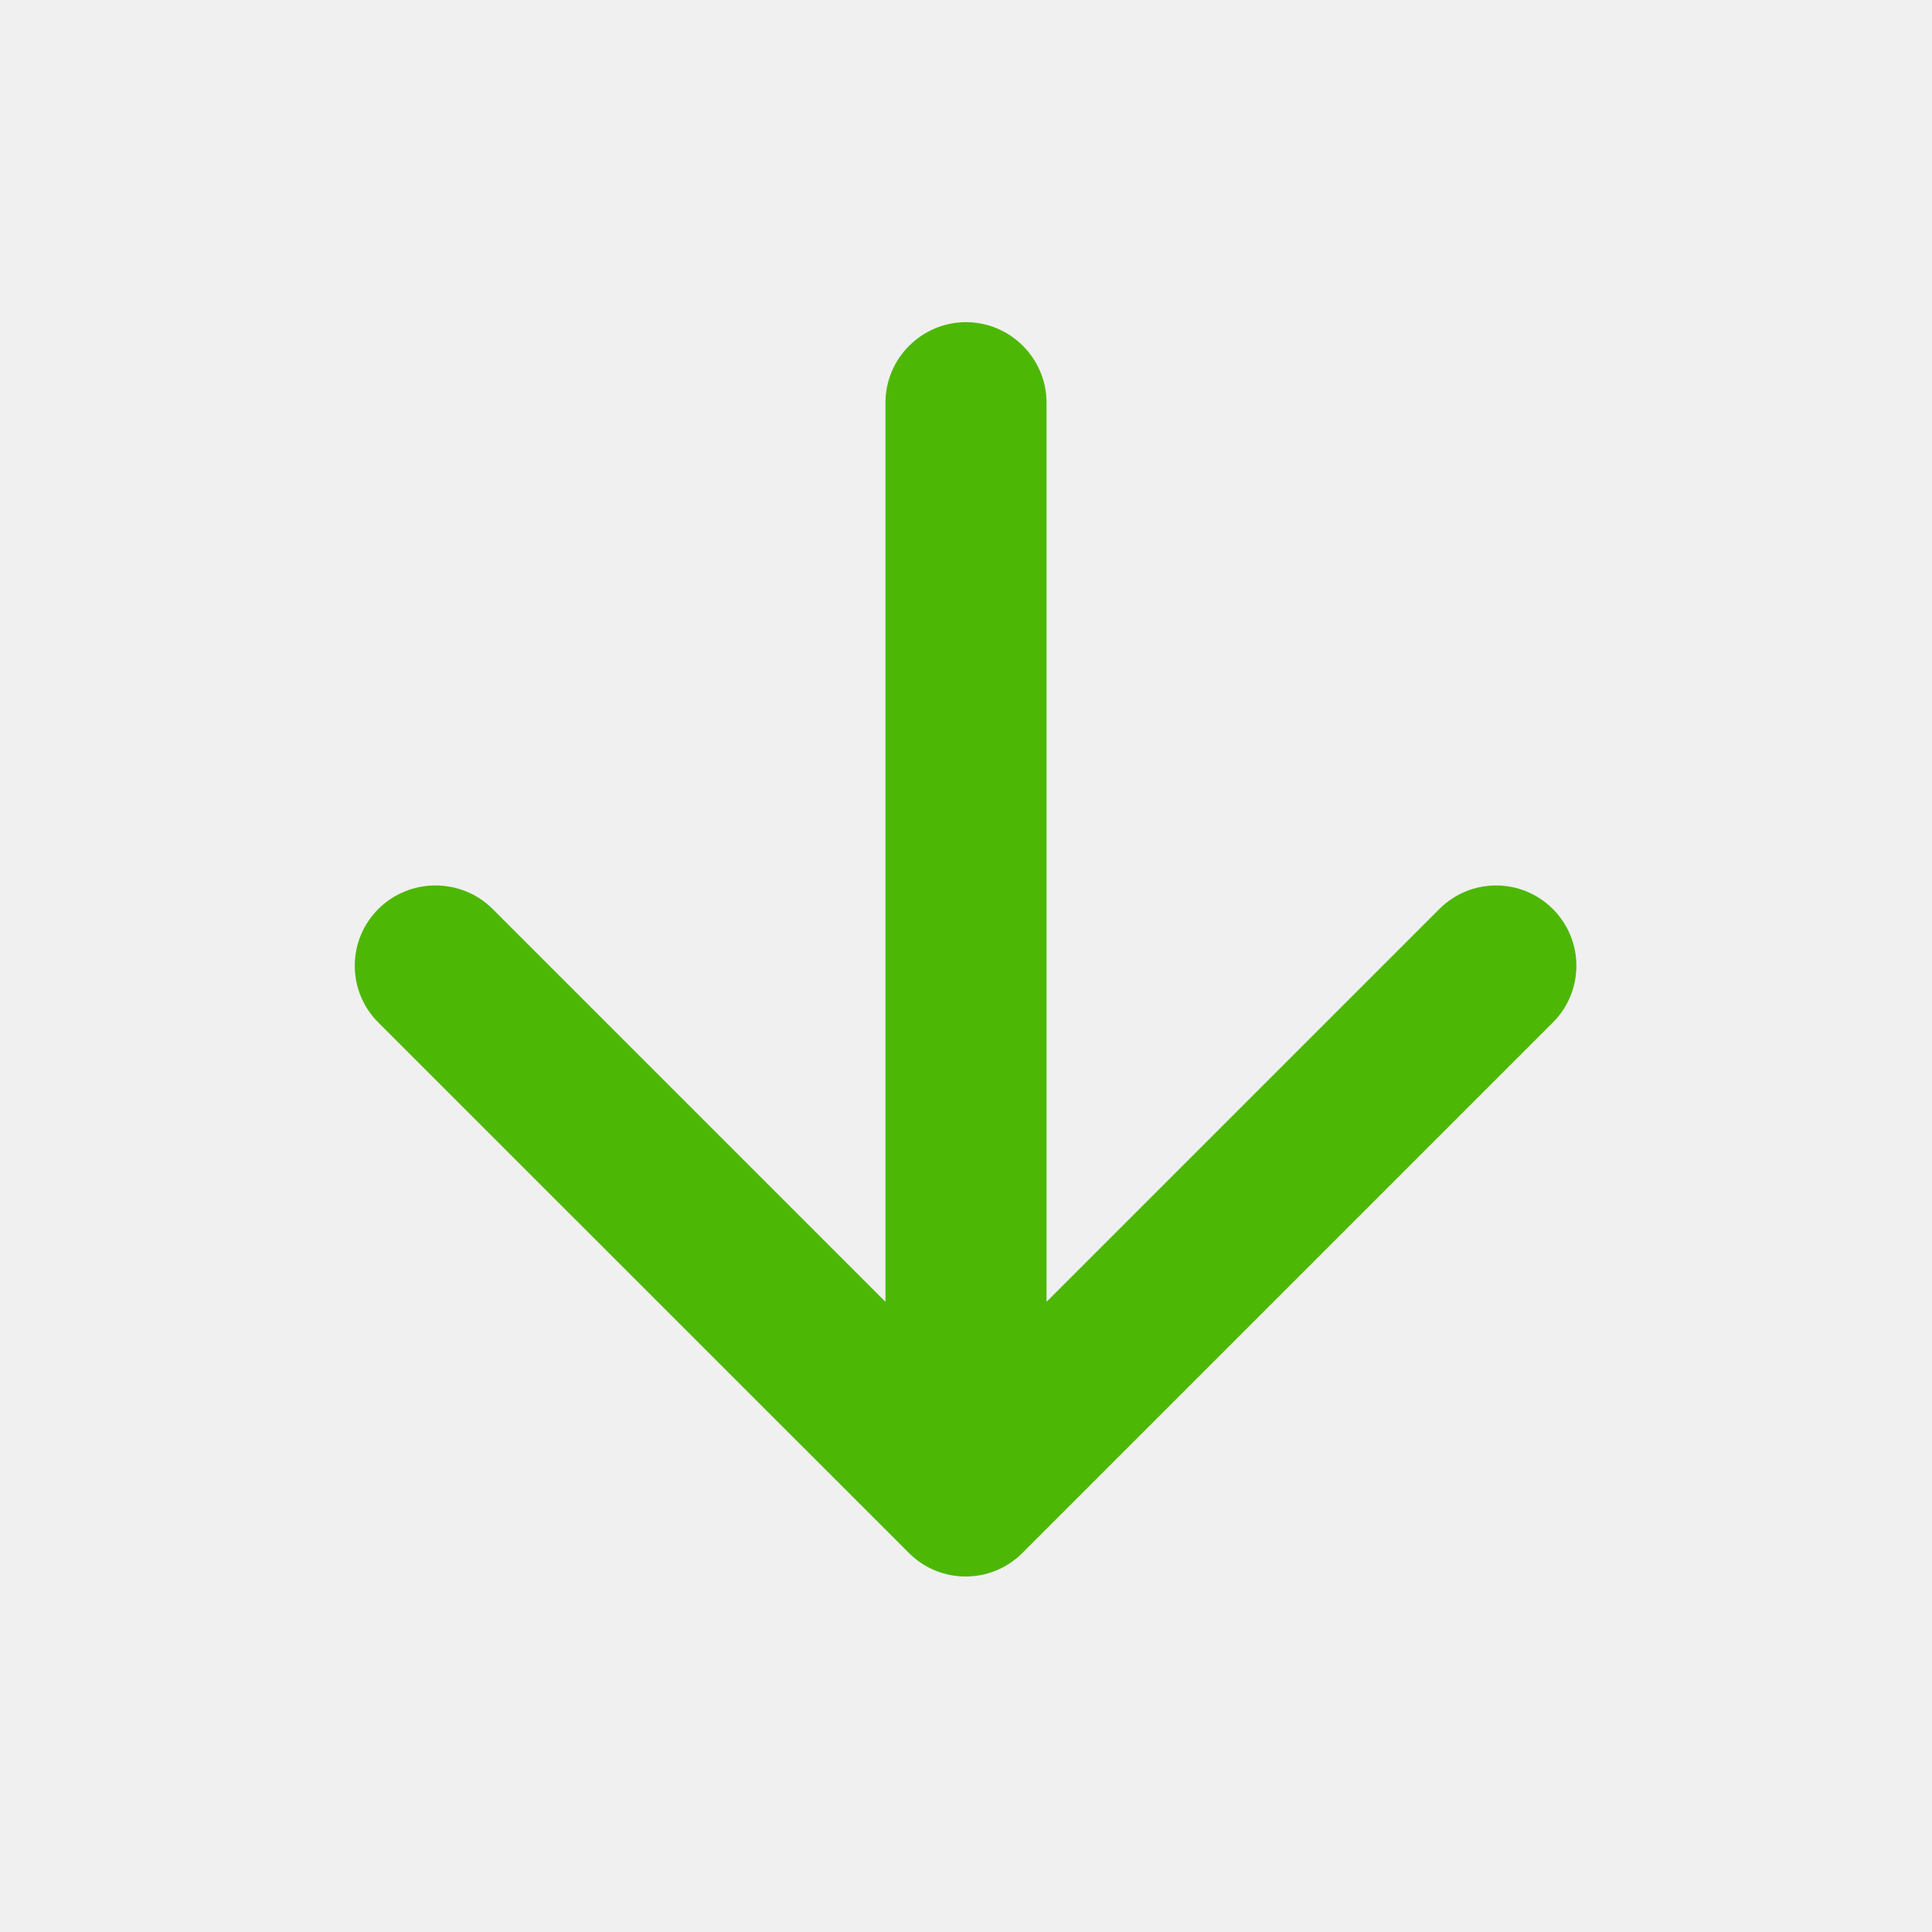
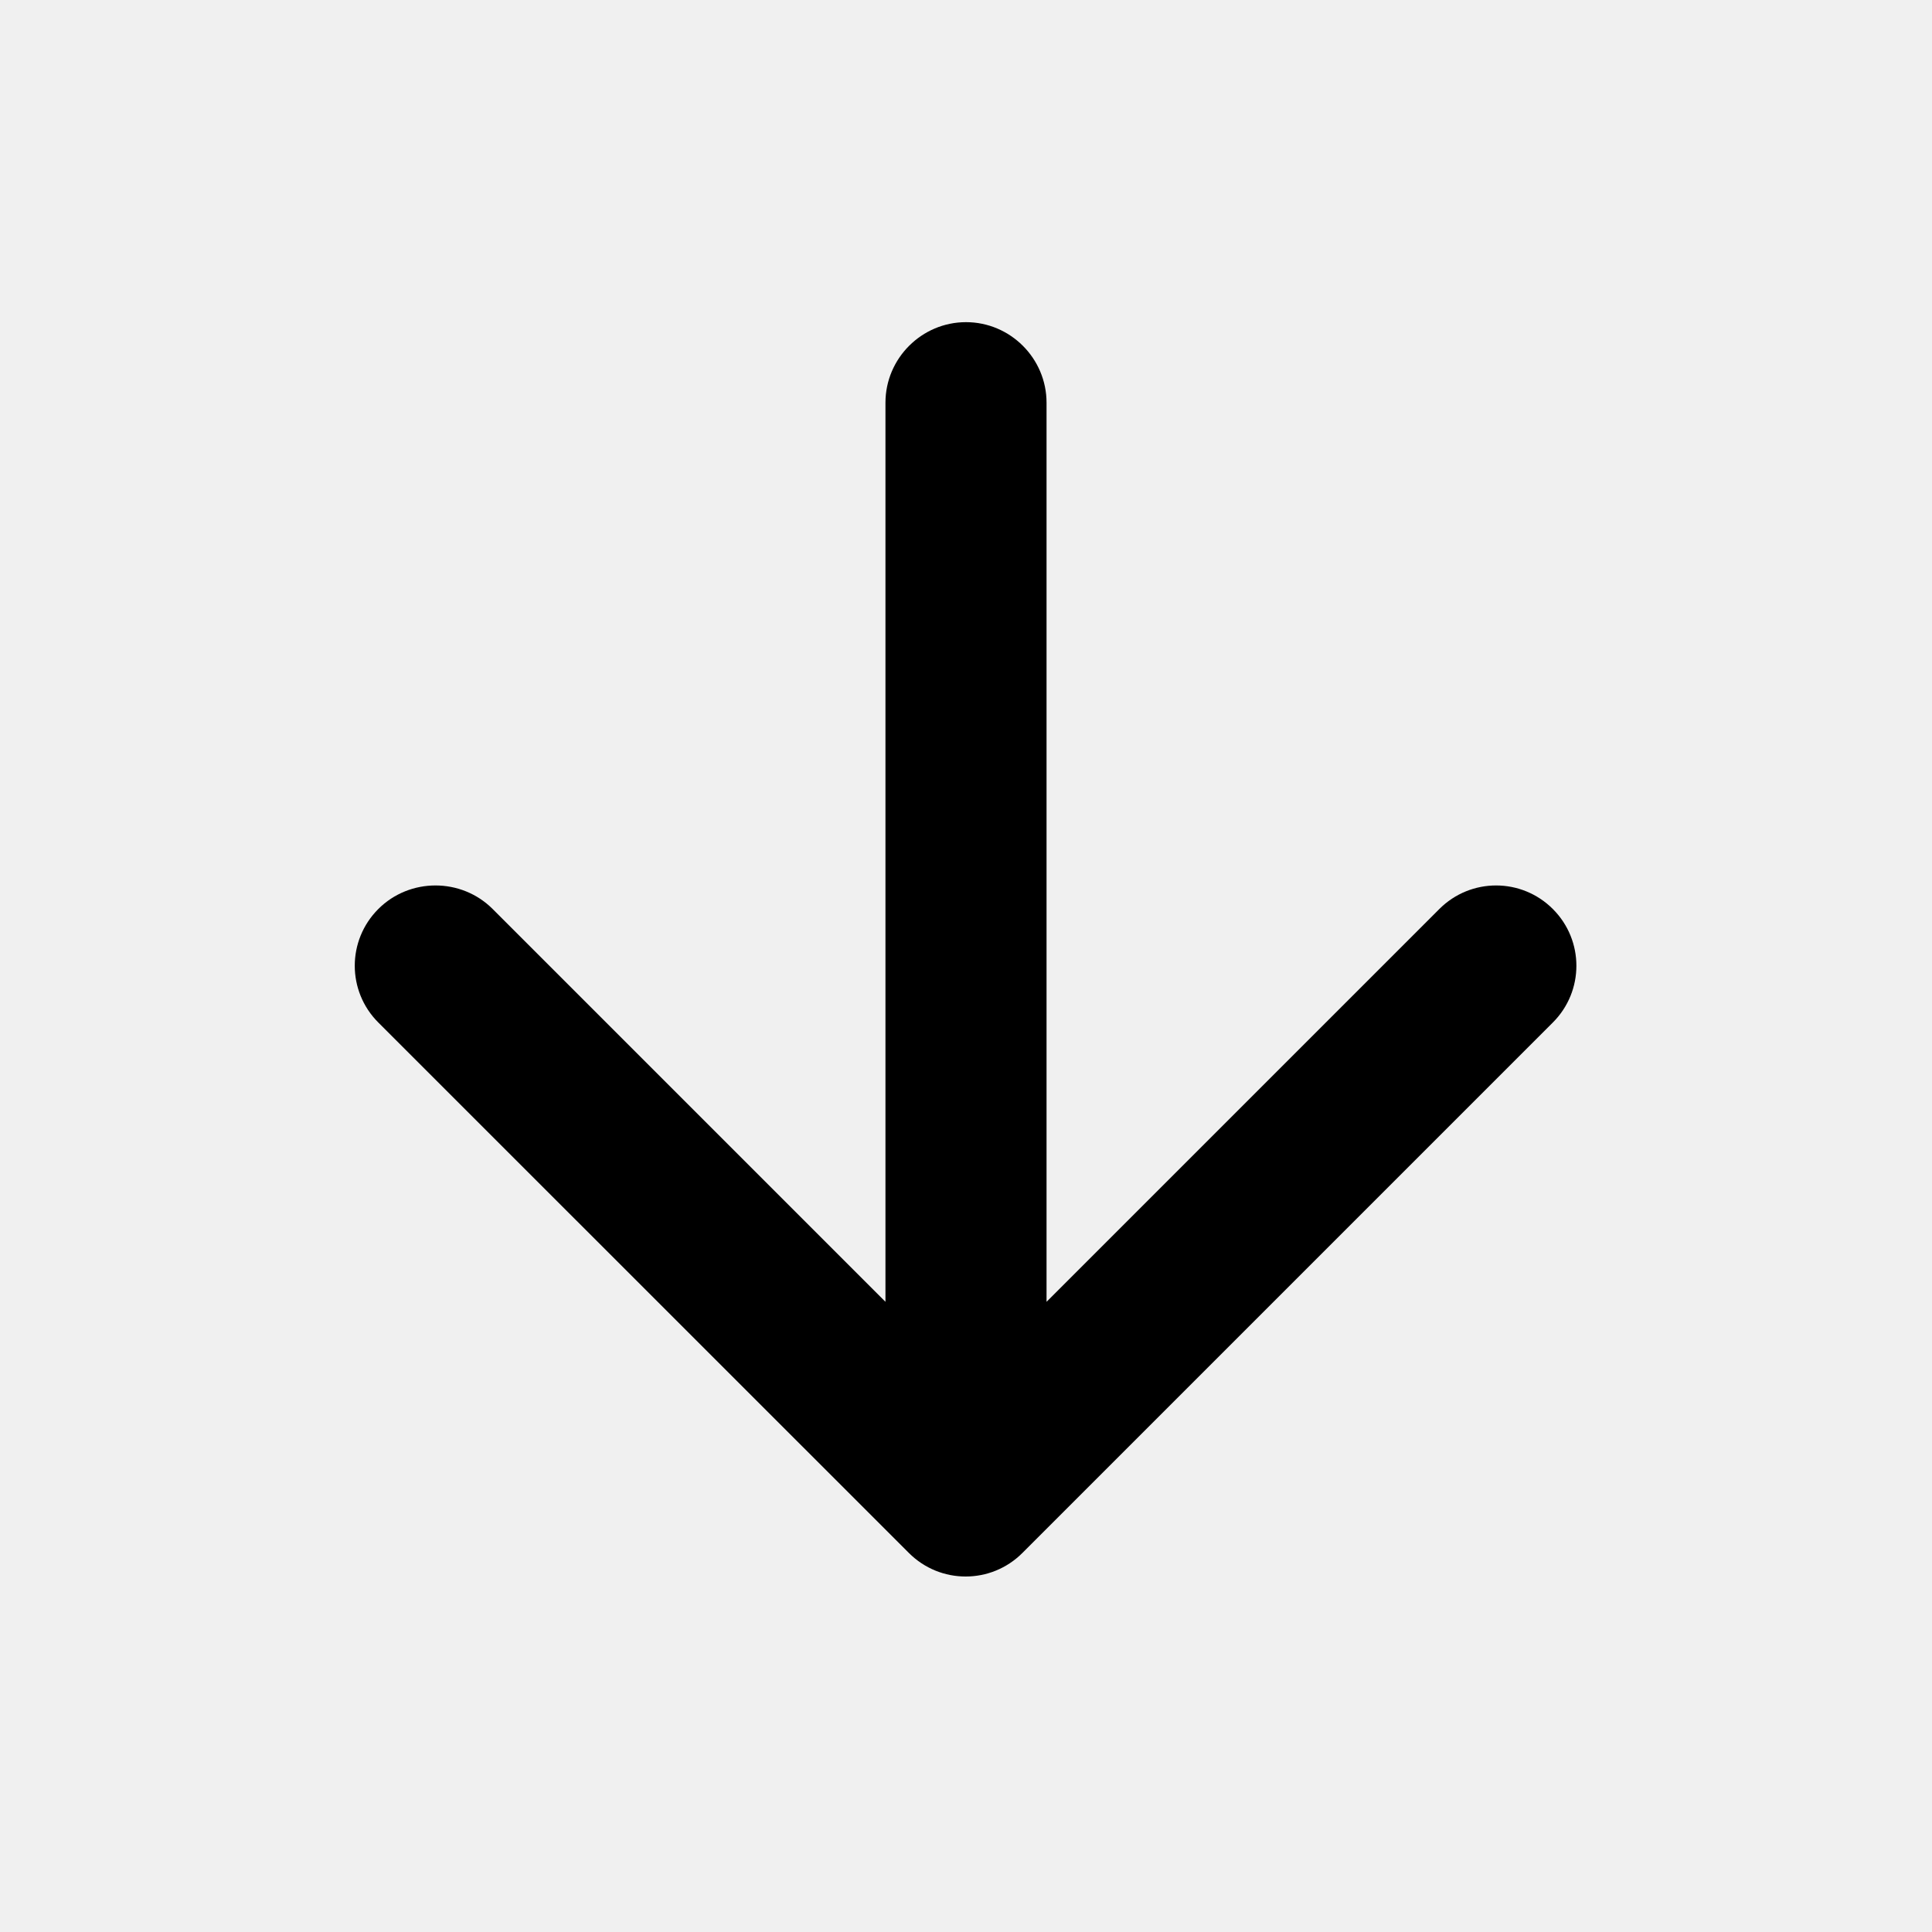
- <svg xmlns="http://www.w3.org/2000/svg" width="16" height="16" viewBox="0 0 16 16" fill="none">
+ <svg xmlns="http://www.w3.org/2000/svg" width="16" height="16" viewBox="0 0 16 16" fill="#4DB706">
  <g id="arrow_downward" clip-path="url(#clip0_2374_43367)">
-     <path id="Vector" d="M7.333 3.335V10.781L4.08 7.528C3.82 7.268 3.393 7.268 3.133 7.528C2.873 7.788 2.873 8.208 3.133 8.468L7.527 12.861C7.787 13.121 8.207 13.121 8.467 12.861L12.86 8.468C13.12 8.208 13.12 7.788 12.86 7.528C12.6 7.268 12.18 7.268 11.92 7.528L8.667 10.781V3.335C8.667 2.968 8.367 2.668 8 2.668C7.633 2.668 7.333 2.968 7.333 3.335Z" fill="#4DB706" />
+     <path id="Vector" d="M7.333 3.335V10.781L4.08 7.528C3.82 7.268 3.393 7.268 3.133 7.528C2.873 7.788 2.873 8.208 3.133 8.468L7.527 12.861C7.787 13.121 8.207 13.121 8.467 12.861L12.86 8.468C13.12 8.208 13.12 7.788 12.86 7.528C12.6 7.268 12.18 7.268 11.92 7.528L8.667 10.781V3.335C8.667 2.968 8.367 2.668 8 2.668C7.633 2.668 7.333 2.968 7.333 3.335Z" fill="currentColor" />
  </g>
  <defs>
    <clipPath id="clip0_2374_43367">
      <rect width="16" height="16" fill="white" />
    </clipPath>
  </defs>
</svg>
